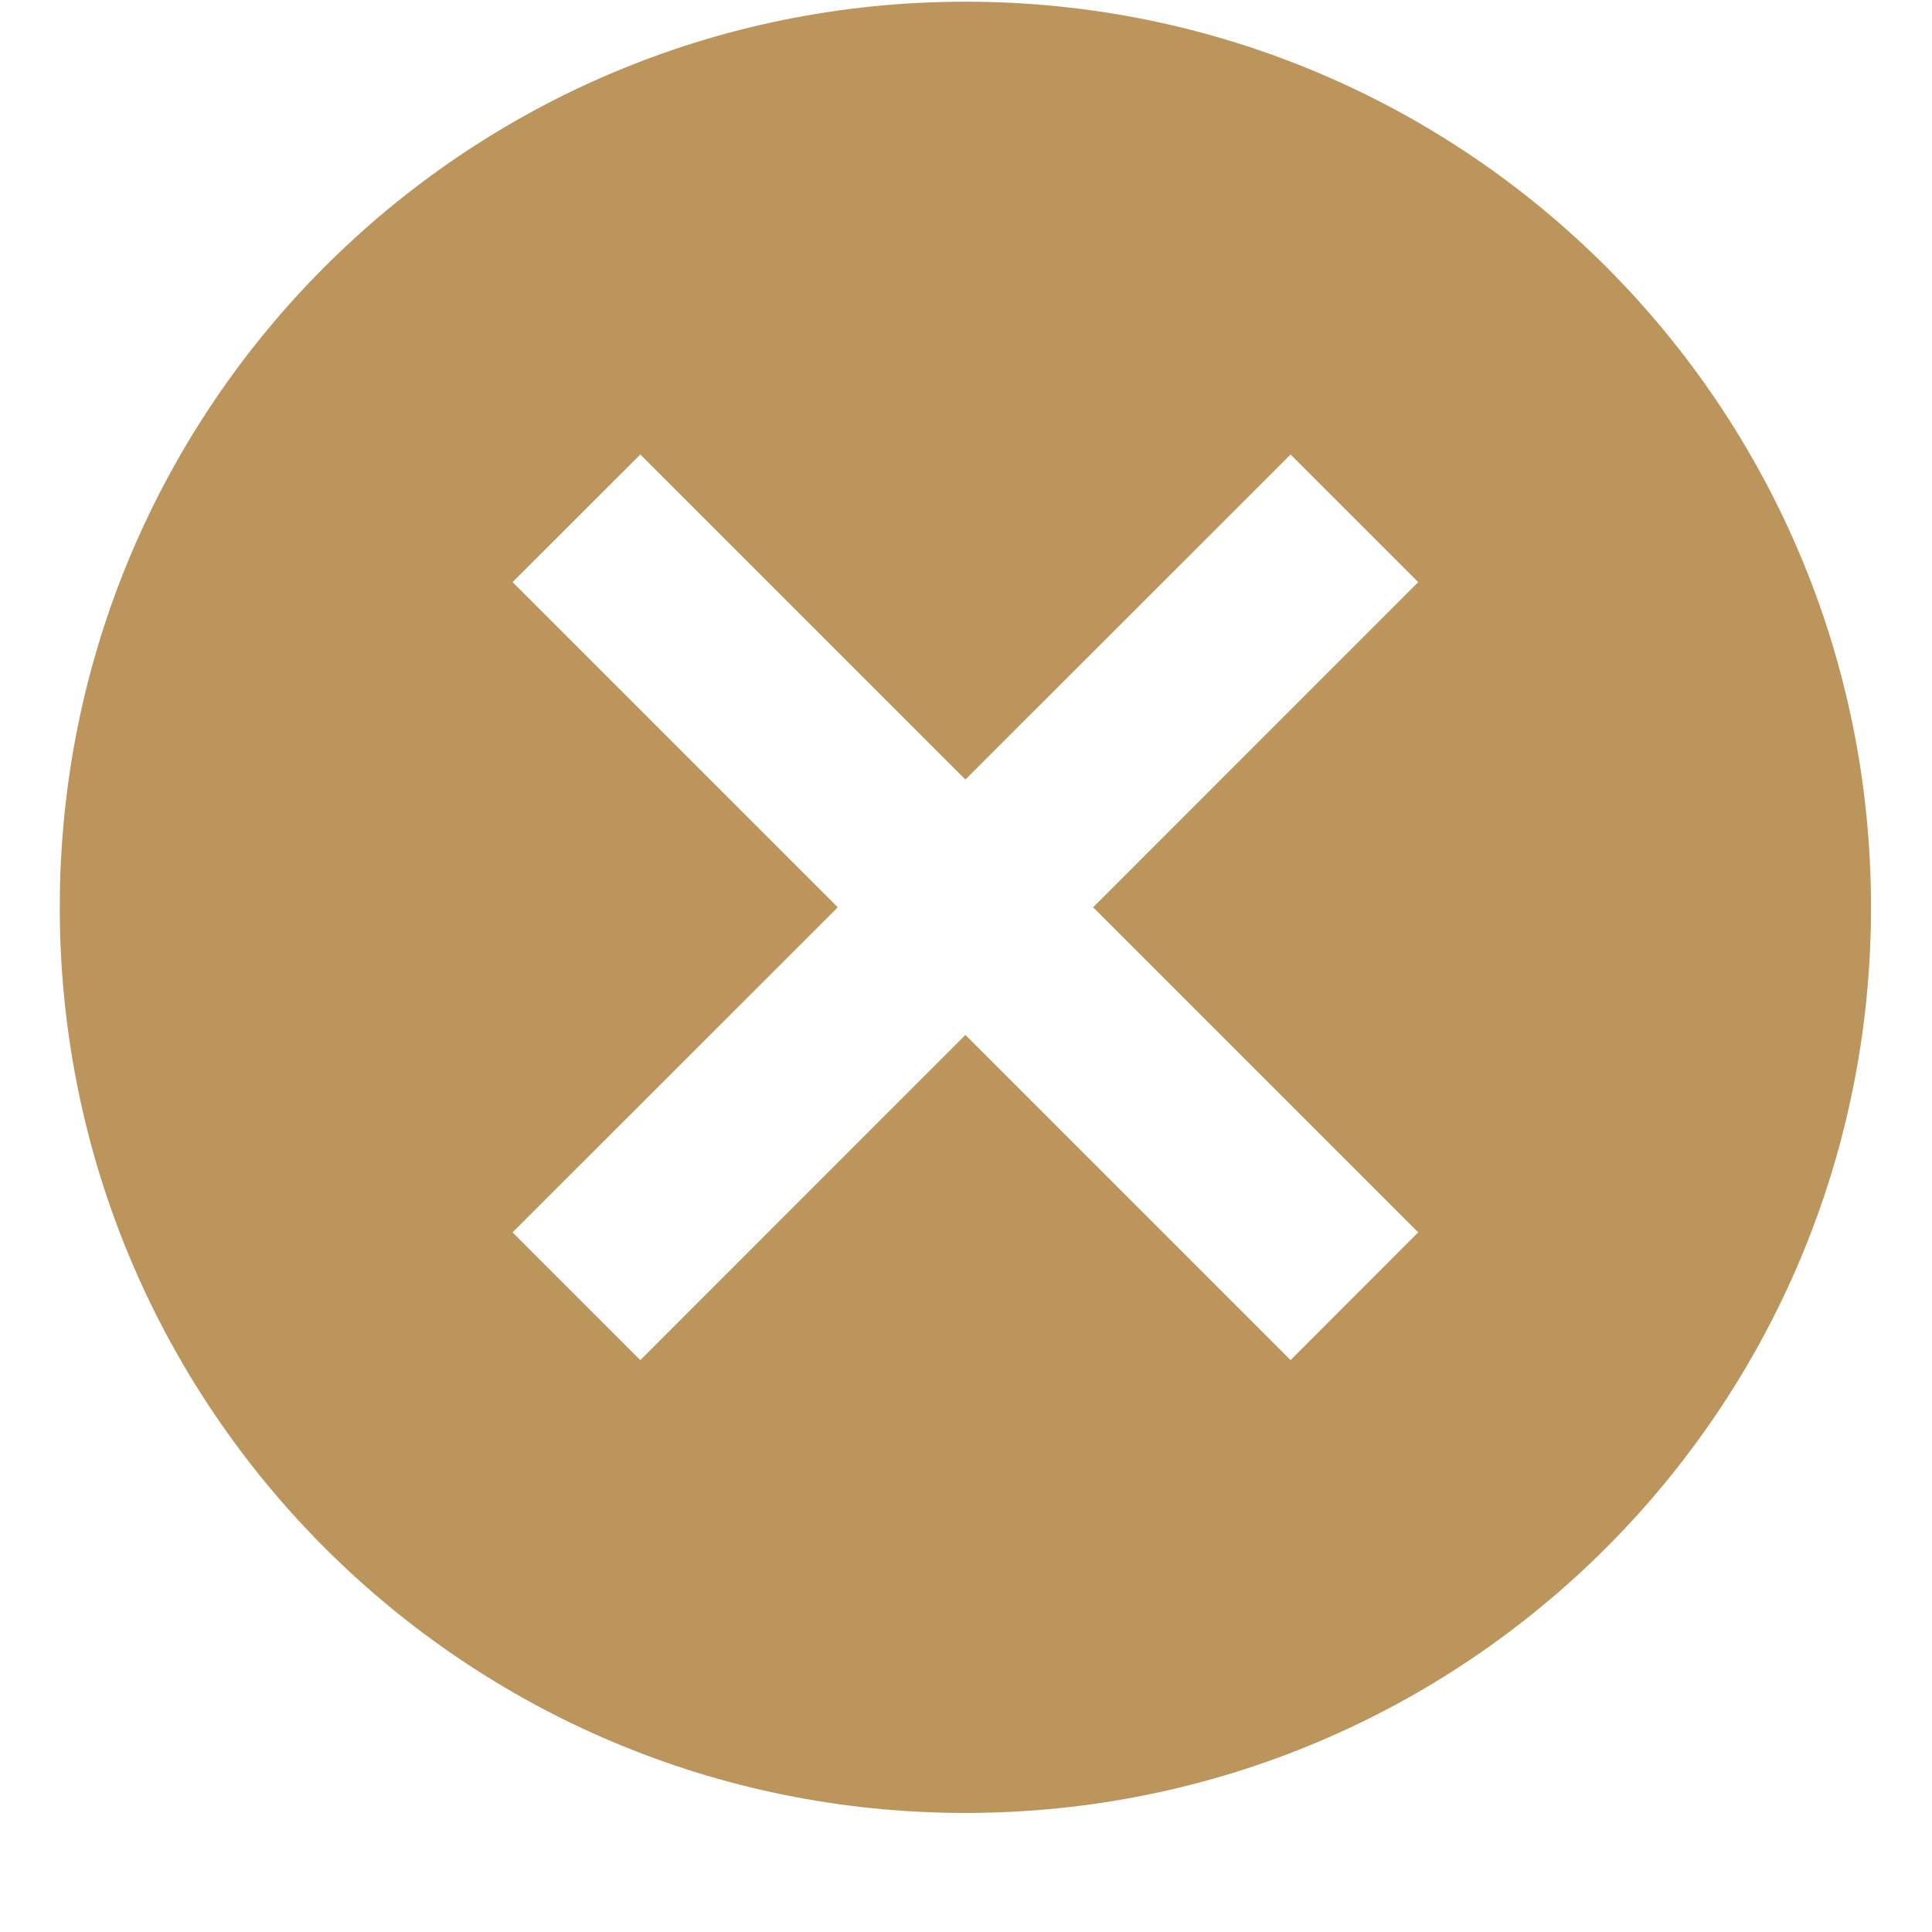
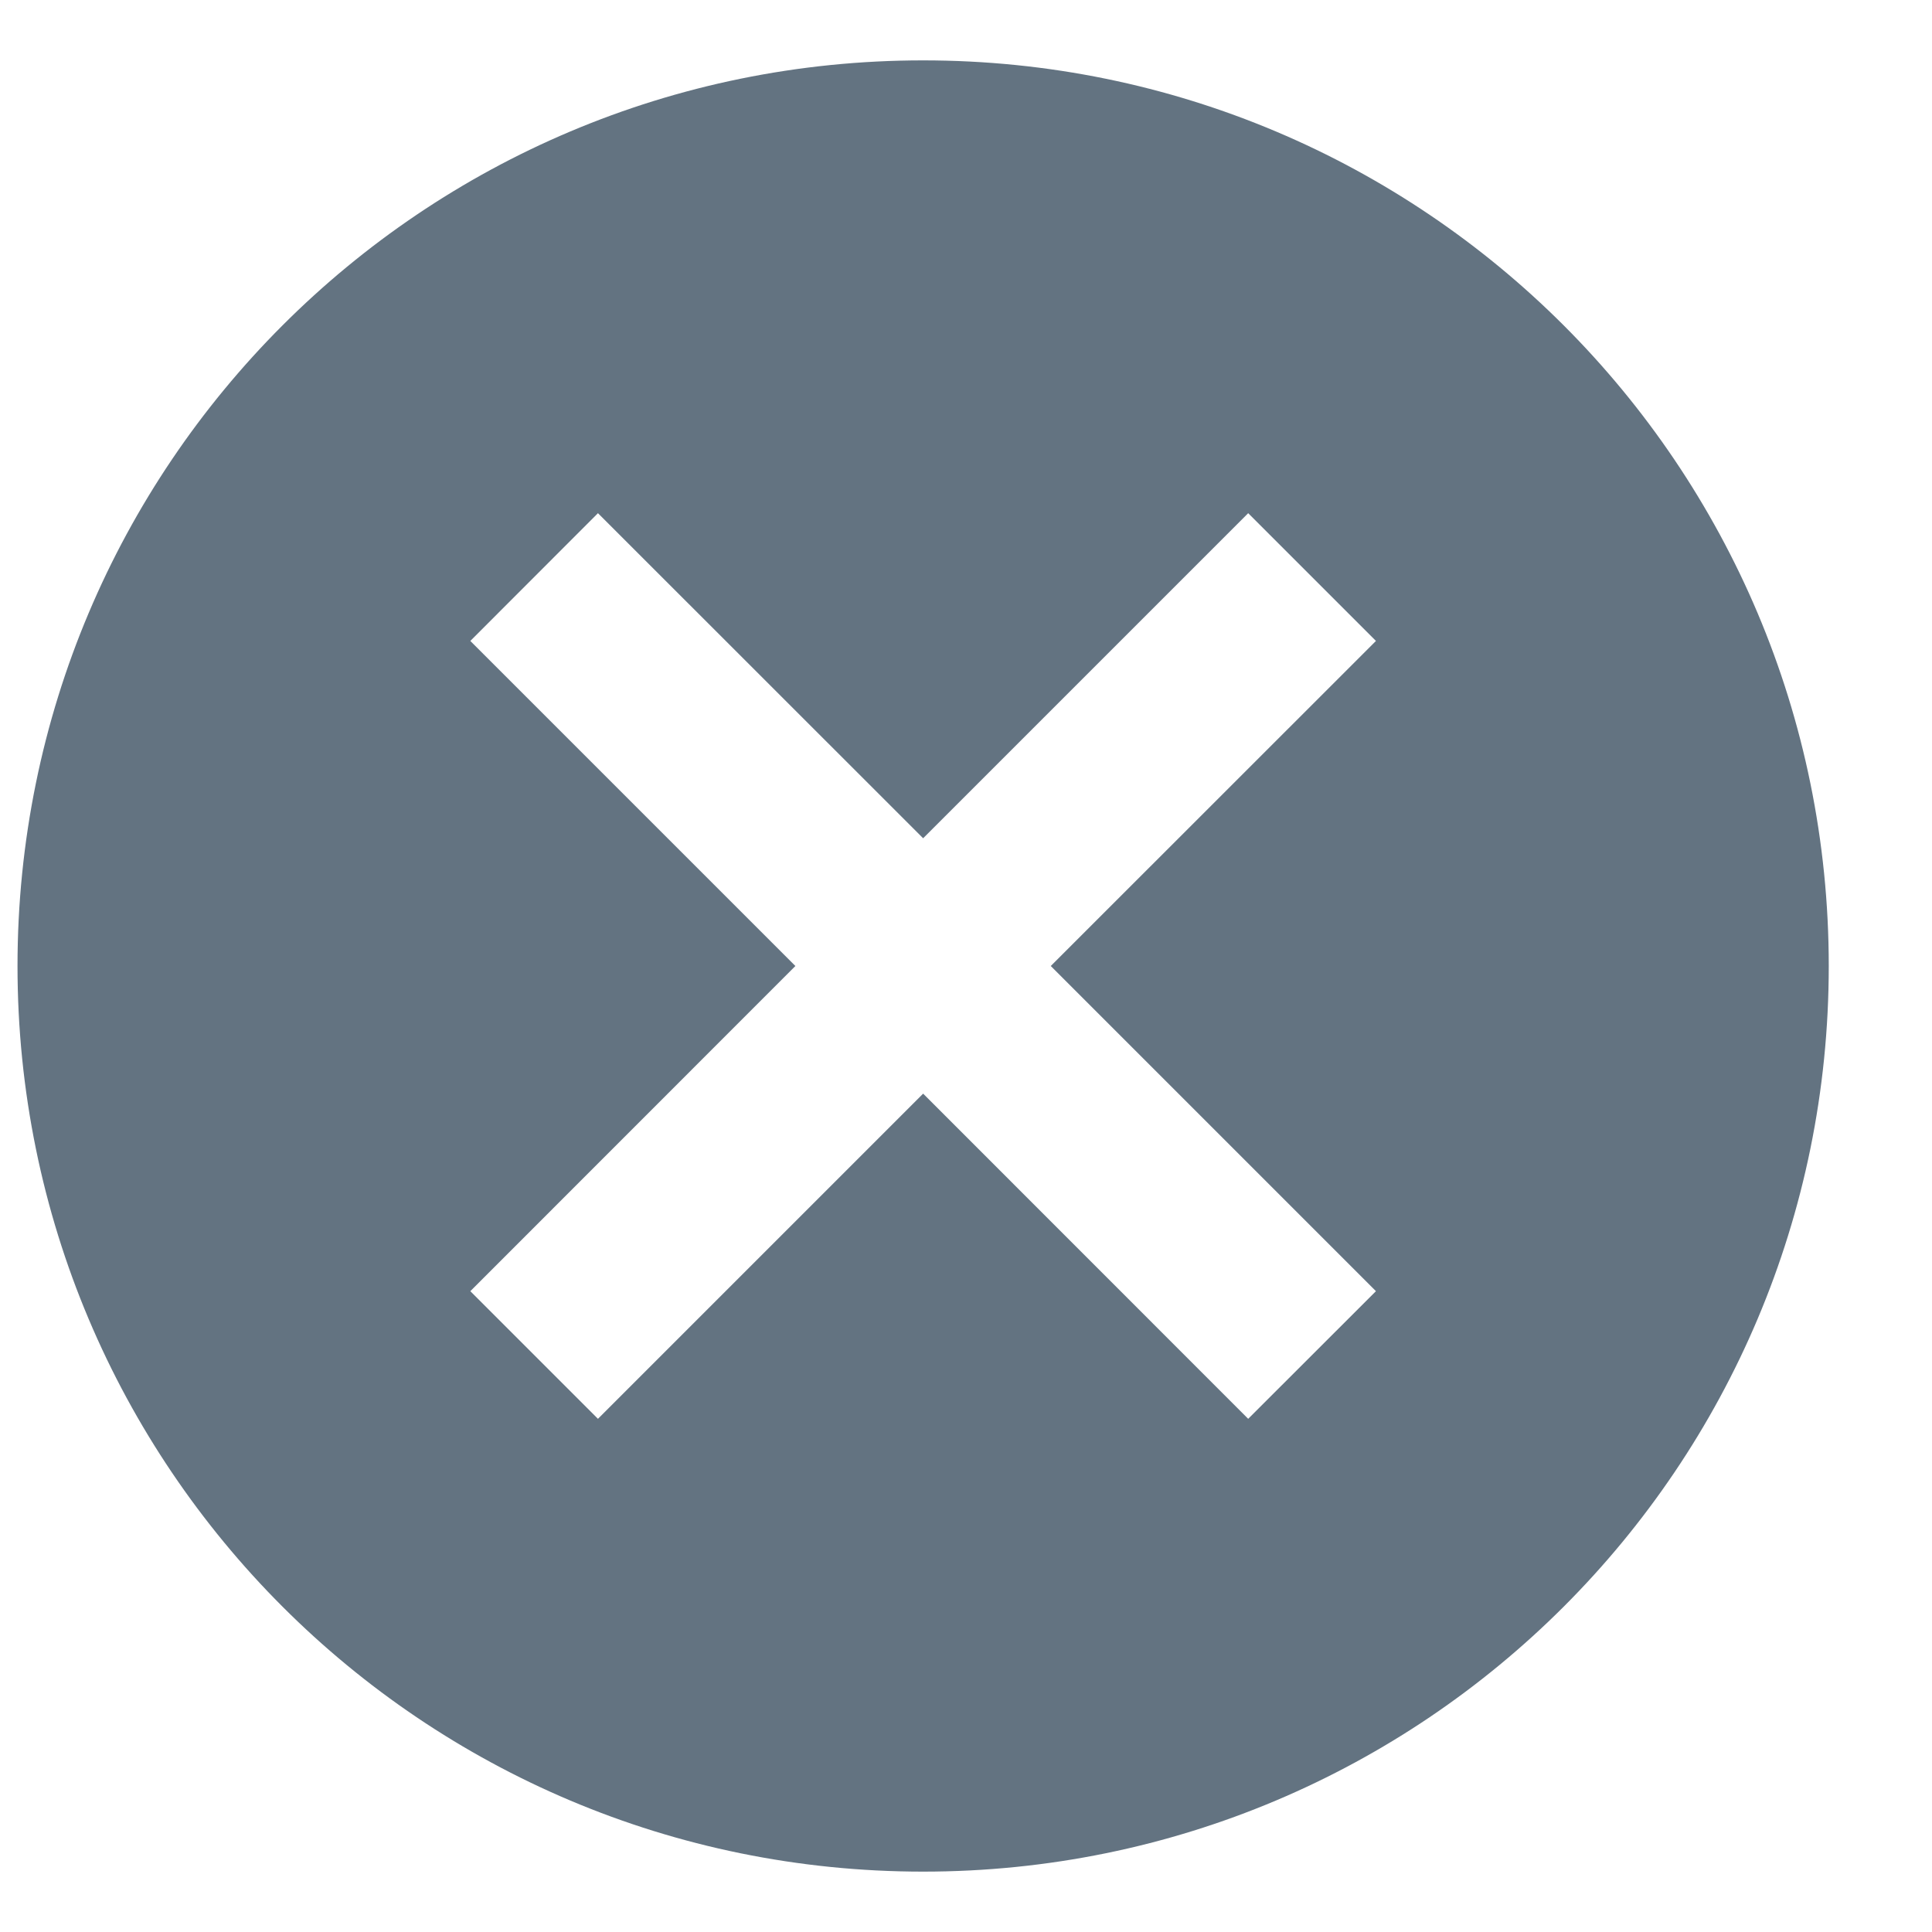
<svg xmlns="http://www.w3.org/2000/svg" width="16" height="16" viewBox="0 0 16 16" fill="none">
-   <path fill-rule="evenodd" clip-rule="evenodd" d="M7.995 0.014C3.848 0.014 0.495 3.366 0.495 7.514C0.495 11.661 3.848 15.014 7.995 15.014C12.143 15.014 15.495 11.661 15.495 7.514C15.495 3.366 12.143 0.014 7.995 0.014ZM11.745 10.206L10.688 11.264L7.995 8.571L5.303 11.264L4.245 10.206L6.938 7.514L4.245 4.821L5.303 3.764L7.995 6.456L10.688 3.764L11.745 4.821L9.053 7.514L11.745 10.206Z" fill="#BC955C" />
+   <path fill-rule="evenodd" clip-rule="evenodd" d="M7.645 0.5C3.497 0.5 0.145 3.853 0.145 8C0.145 12.148 3.497 15.5 7.645 15.5C11.792 15.5 15.145 12.148 15.145 8C15.145 3.853 11.792 0.5 7.645 0.5ZM11.395 10.693L10.337 11.75L7.645 9.057L4.952 11.75L3.895 10.693L6.587 8L3.895 5.308L4.952 4.25L7.645 6.942L10.337 4.25L11.395 5.308L8.702 8L11.395 10.693Z" fill="#637381" />
</svg>
